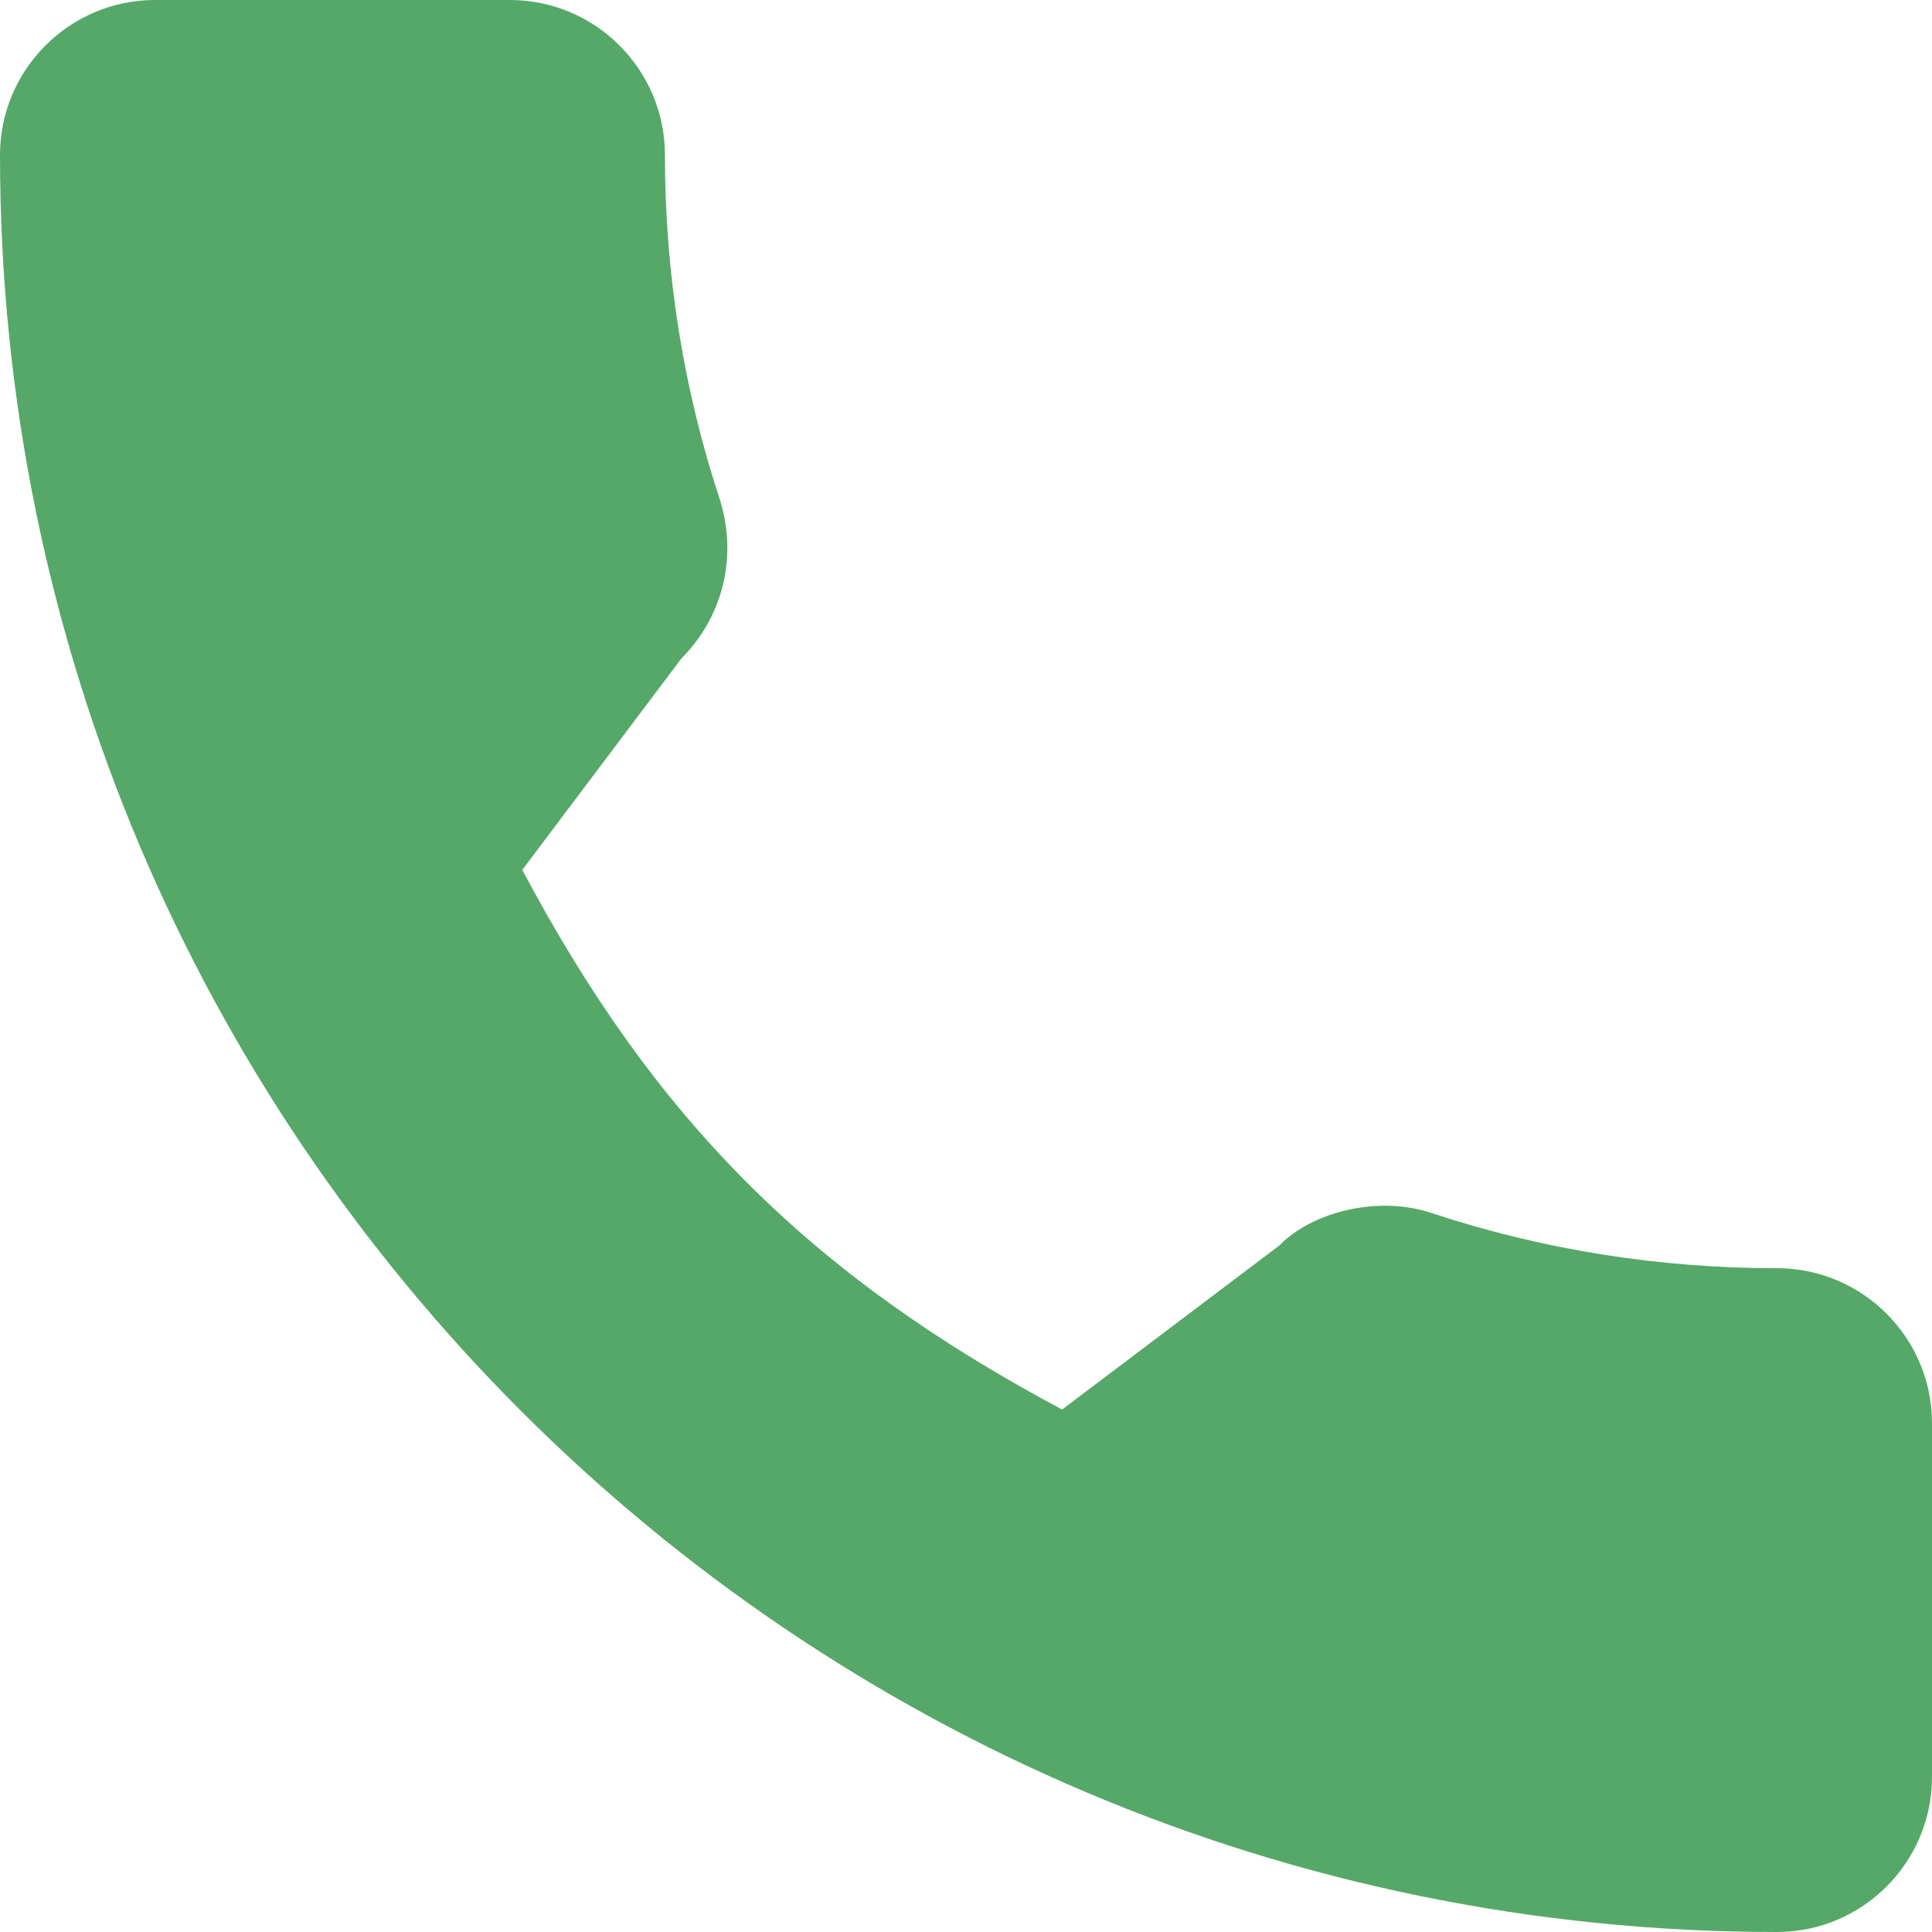
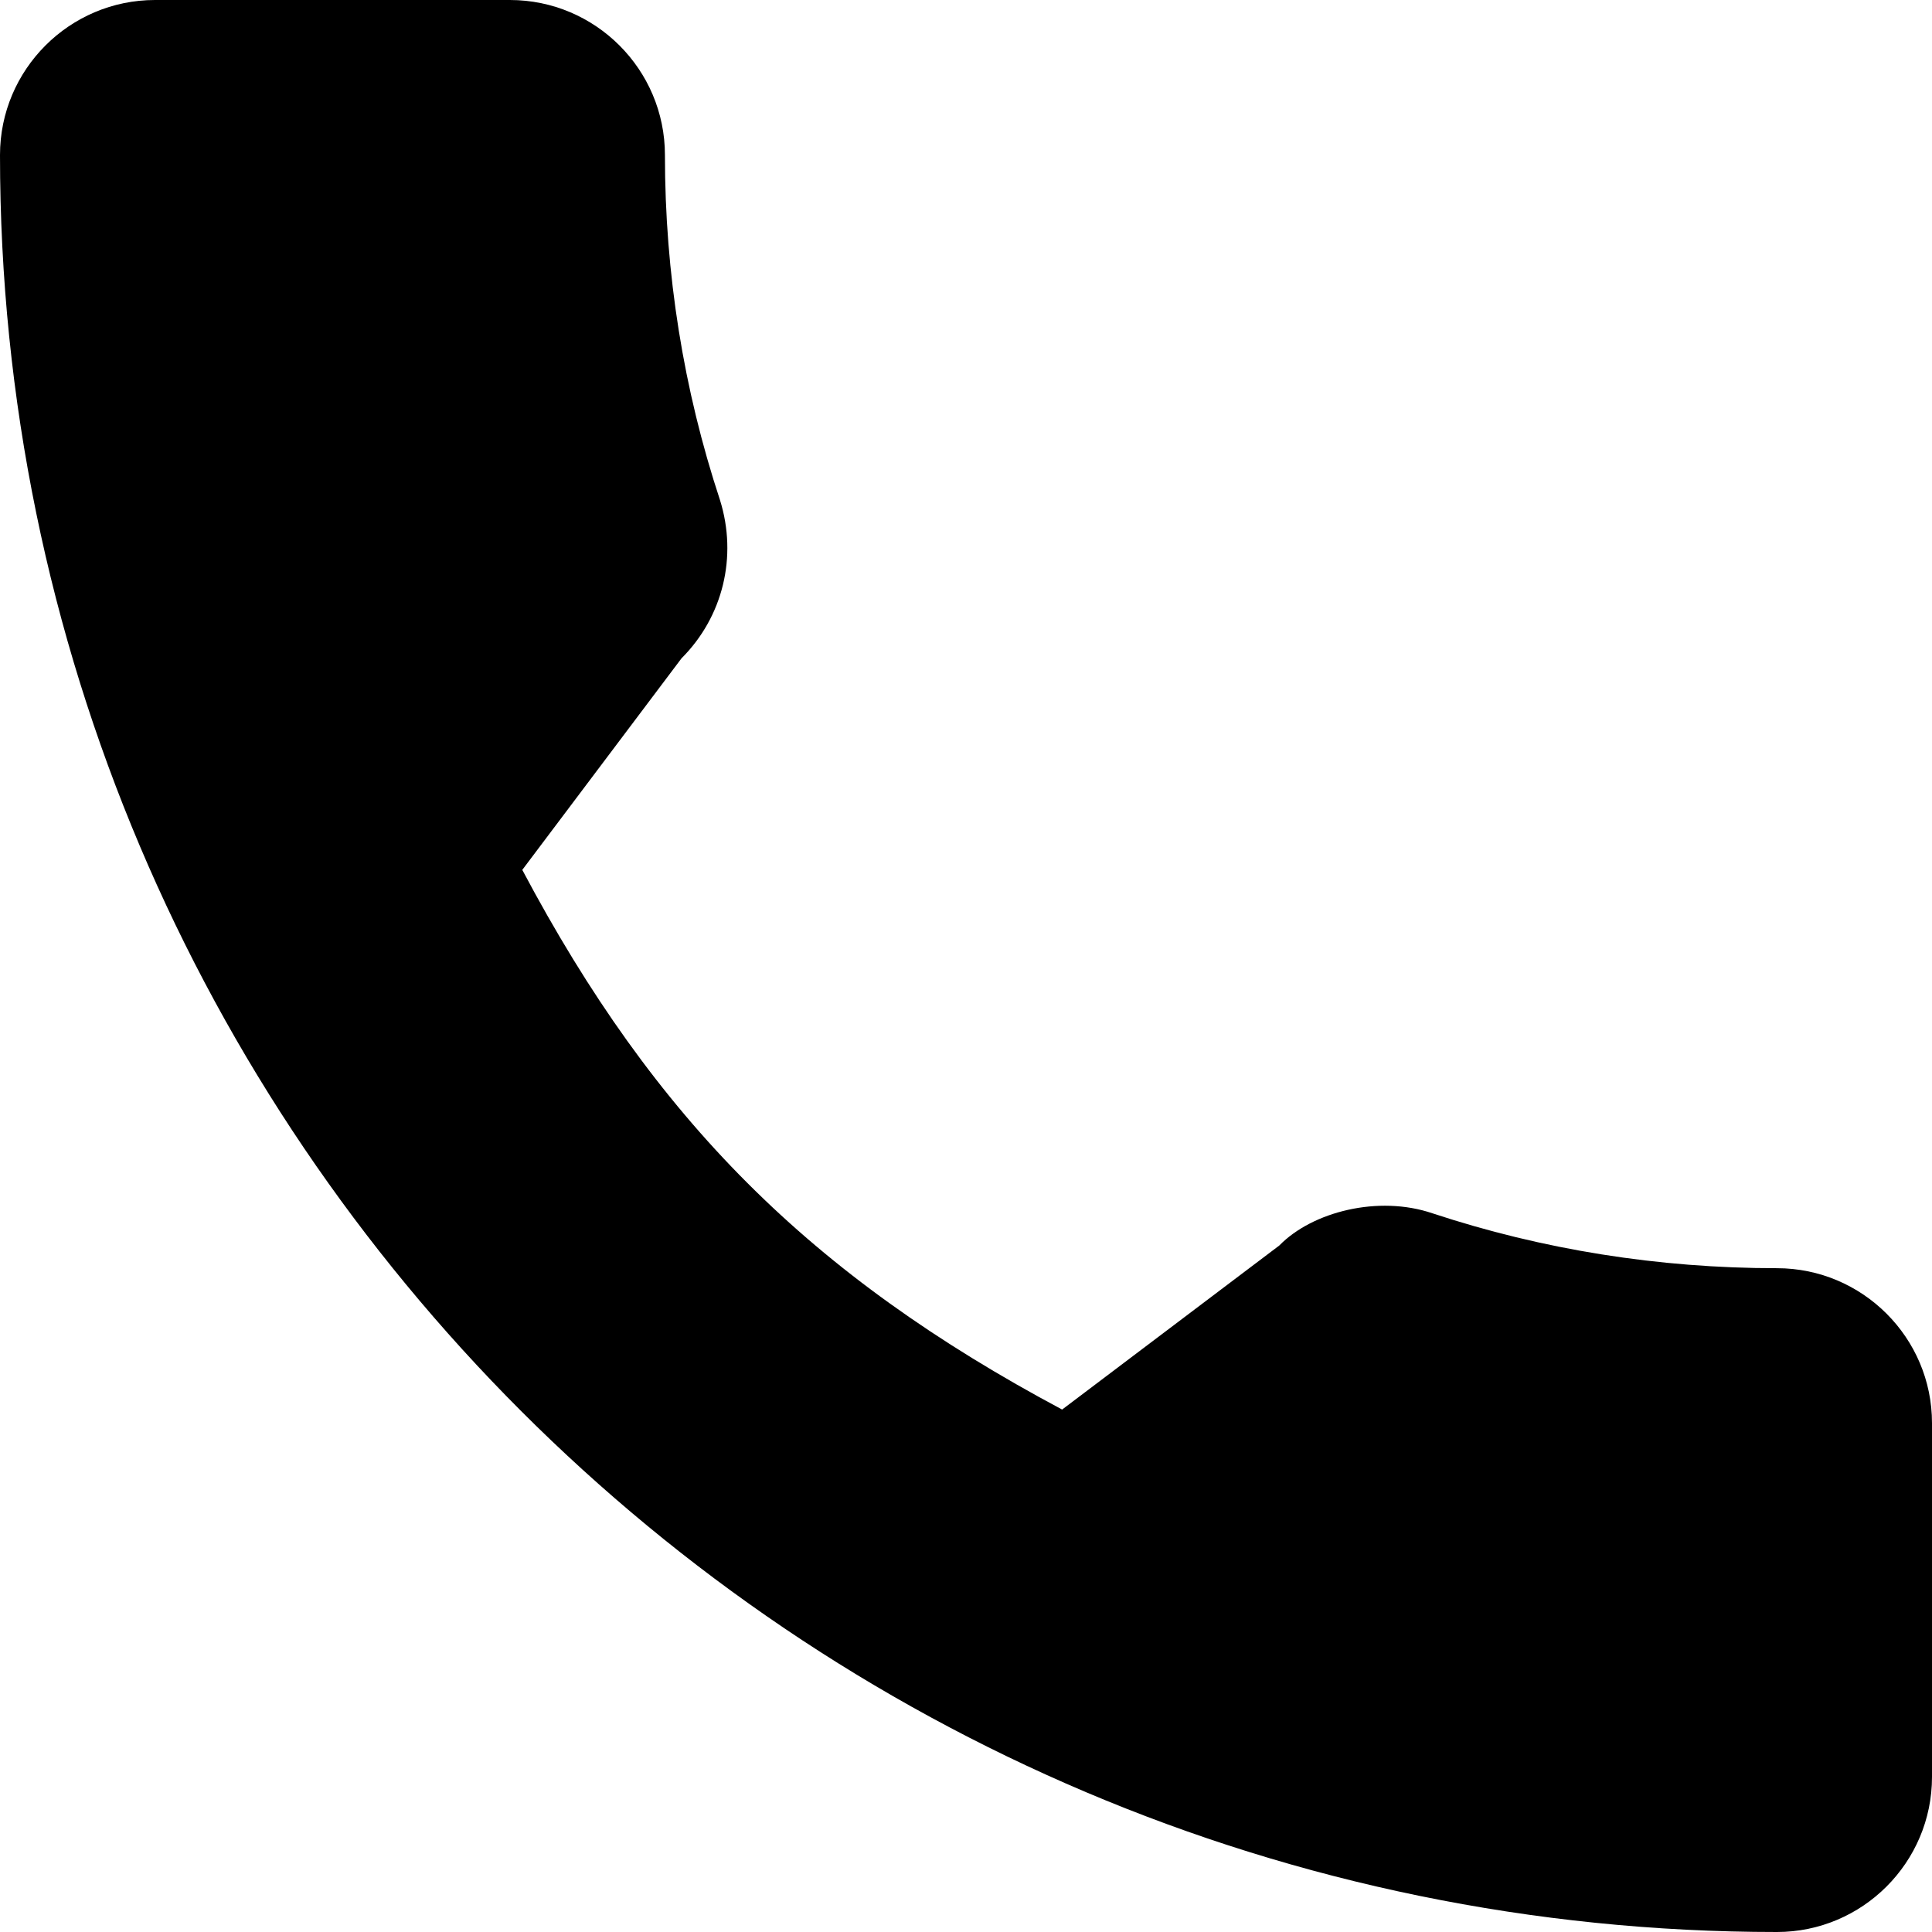
- <svg xmlns="http://www.w3.org/2000/svg" width="12" height="12" viewBox="0 0 12 12" fill="none">
-   <path d="M11.037 7.877C10.302 7.877 9.581 7.762 8.897 7.536C8.562 7.422 8.151 7.526 7.946 7.736L6.597 8.755C5.032 7.92 4.068 6.956 3.244 5.403L4.233 4.089C4.49 3.832 4.582 3.458 4.472 3.106C4.245 2.419 4.13 1.698 4.13 0.963C4.13 0.432 3.698 0 3.167 0H0.963C0.432 0 0 0.432 0 0.963C0 7.049 4.951 12 11.037 12C11.568 12 12 11.568 12 11.037V8.839C12 8.309 11.568 7.877 11.037 7.877Z" fill="#56A868" />
+ <svg xmlns="http://www.w3.org/2000/svg" id="phone" width="12" height="12" viewBox="0 0 12 12">
+   <path d="M11.037 7.877C10.302 7.877 9.581 7.762 8.897 7.536C8.562 7.422 8.151 7.526 7.946 7.736L6.597 8.755C5.032 7.92 4.068 6.956 3.244 5.403L4.233 4.089C4.49 3.832 4.582 3.458 4.472 3.106C4.245 2.419 4.13 1.698 4.13 0.963C4.13 0.432 3.698 0 3.167 0H0.963C0.432 0 0 0.432 0 0.963C0 7.049 4.951 12 11.037 12C11.568 12 12 11.568 12 11.037V8.839C12 8.309 11.568 7.877 11.037 7.877Z" />
</svg>
